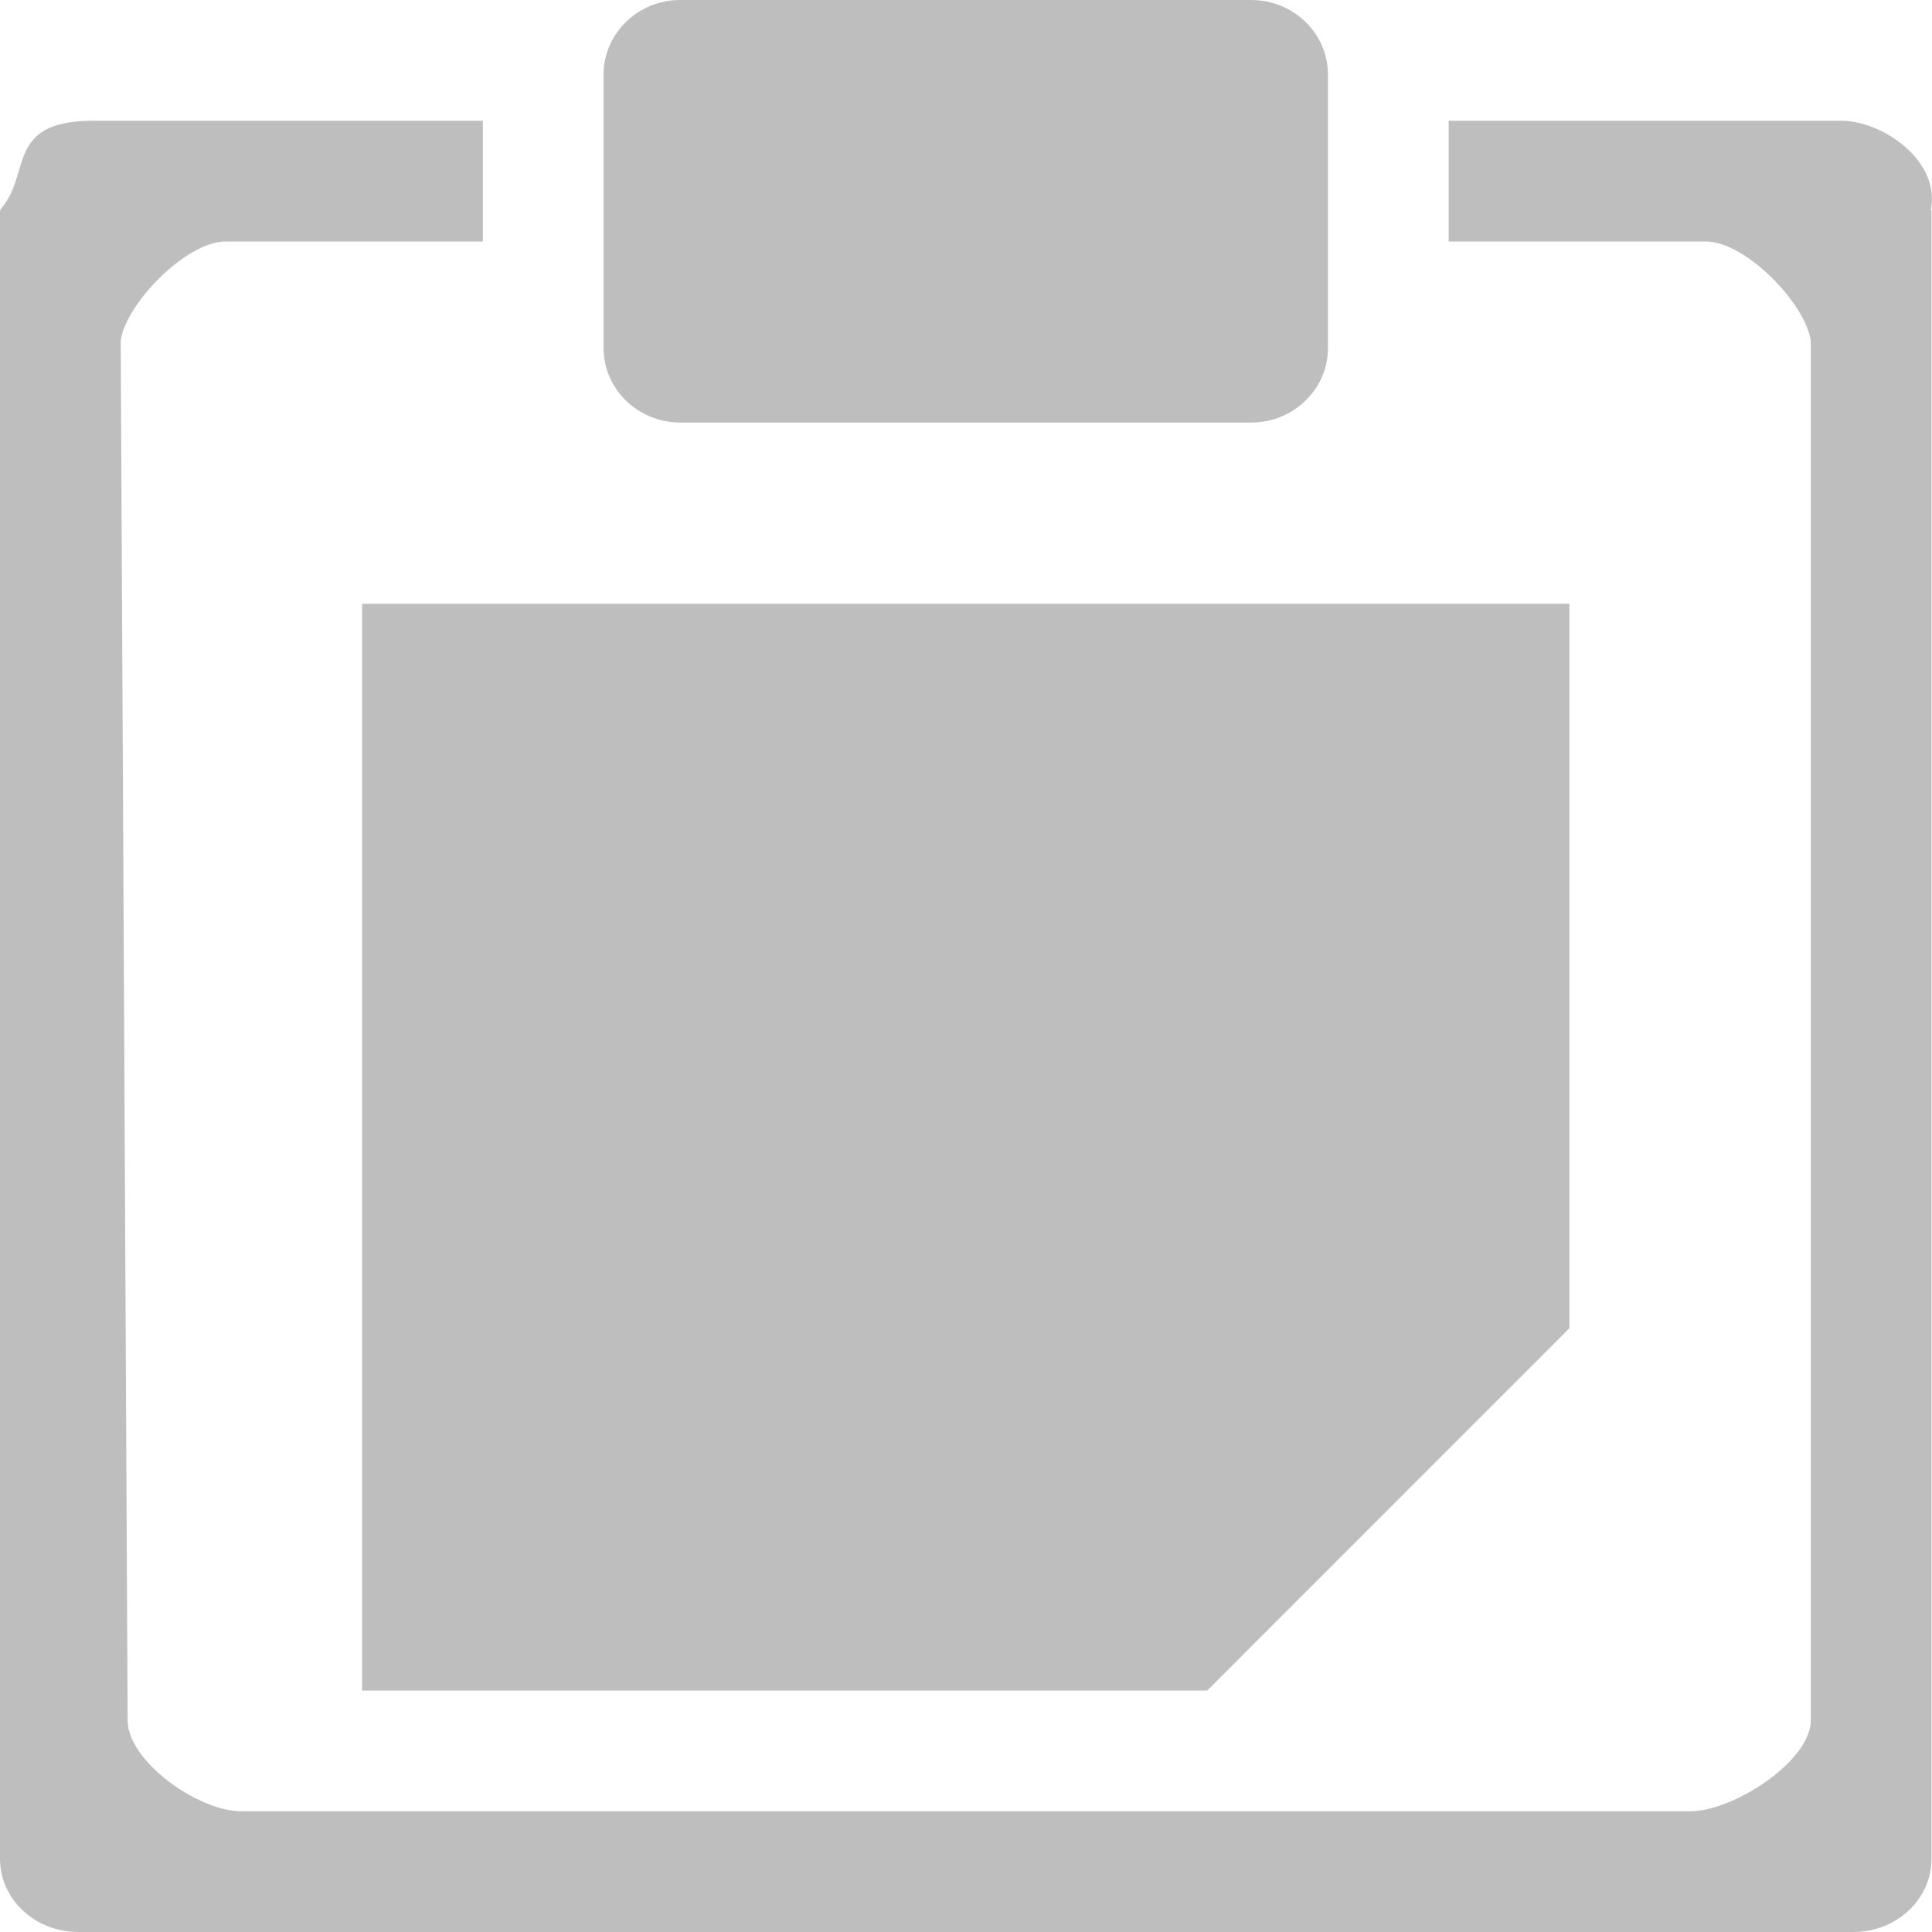
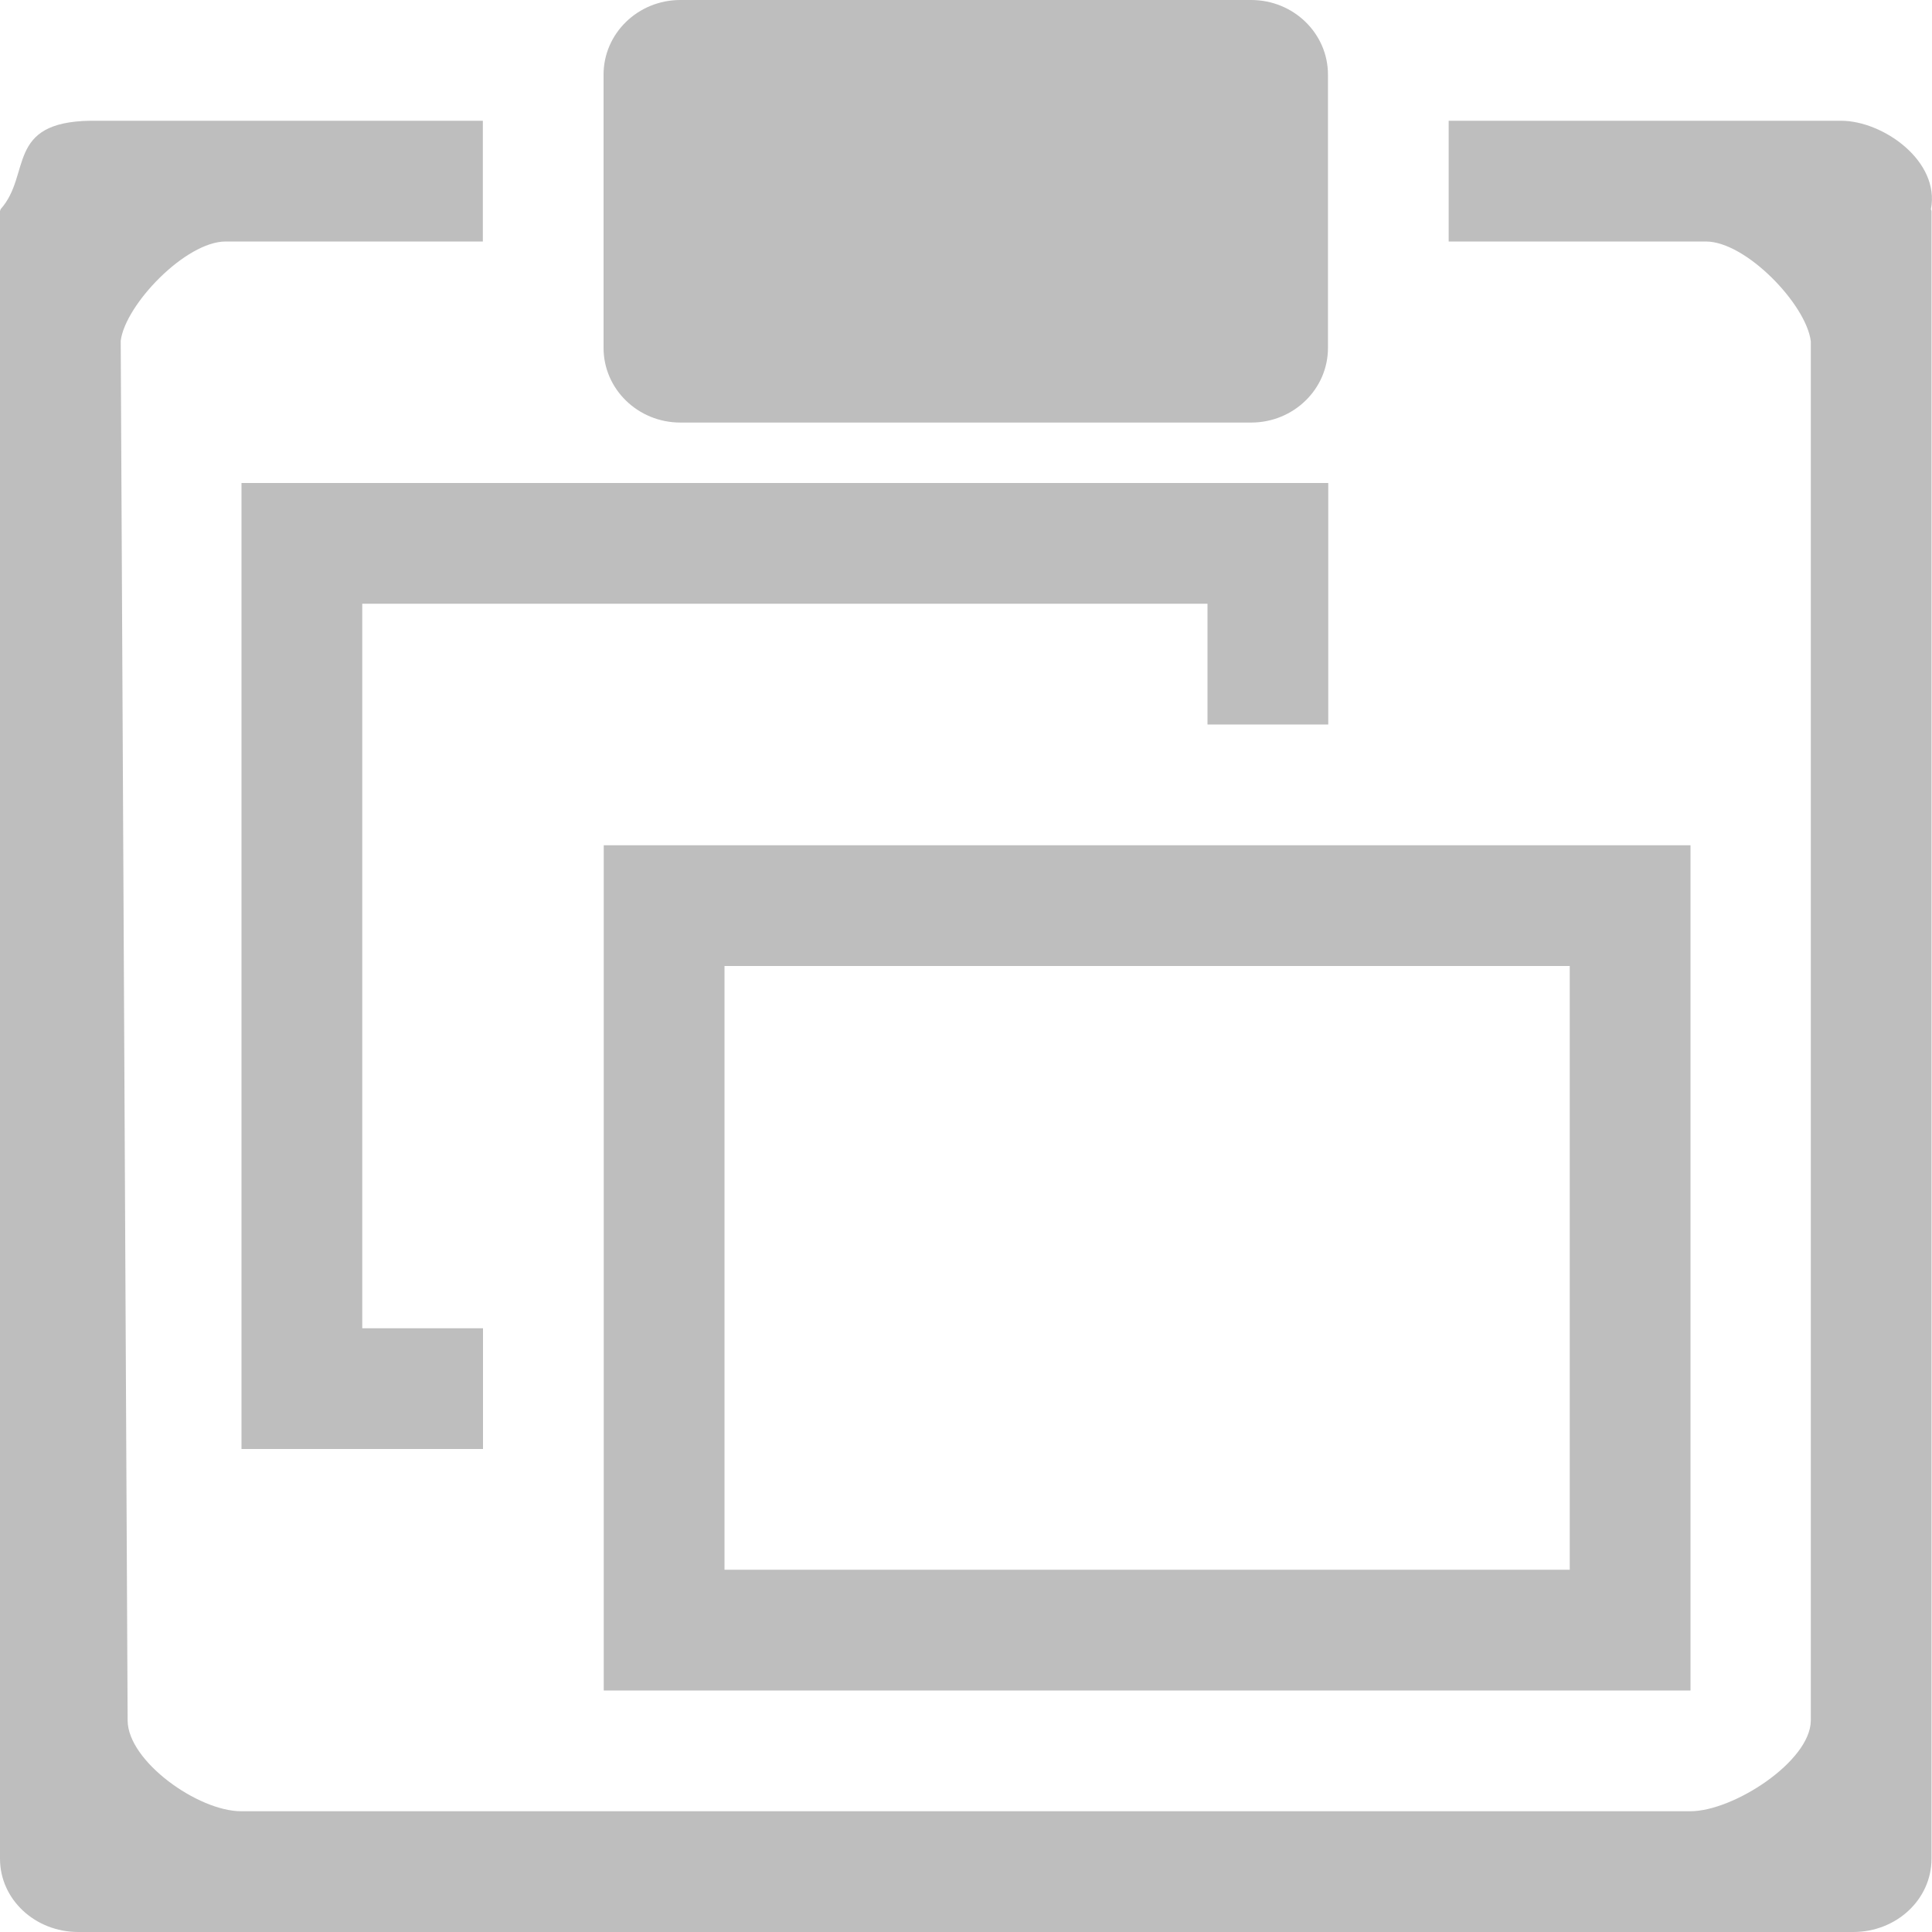
<svg xmlns="http://www.w3.org/2000/svg" xmlns:ns1="http://www.openswatchbook.org/uri/2009/osb" xmlns:xlink="http://www.w3.org/1999/xlink" viewBox="0 0 16 16" id="svg7384" height="16" width="16" version="1.1">
  <defs id="defs7386">
    <linearGradient ns1:paint="solid" id="linearGradient8074">
      <stop id="stop8072" offset="0" style="stop-color:#be00be;stop-opacity:1;" />
    </linearGradient>
    <linearGradient ns1:paint="solid" id="linearGradient7561">
      <stop id="stop7558" offset="0" style="stop-color:#a5a5a5;stop-opacity:1;" />
    </linearGradient>
    <linearGradient ns1:paint="solid" id="linearGradient7548">
      <stop id="stop7546" offset="0" style="stop-color:#ebebeb;stop-opacity:1;" />
    </linearGradient>
    <linearGradient ns1:paint="solid" id="linearGradient7542">
      <stop id="stop7538" offset="0" style="stop-color:#c9c9c9;stop-opacity:1;" />
    </linearGradient>
    <linearGradient gradientTransform="matrix(0,-735328.32,170712.69,0,2464326300,577972450)" ns1:paint="solid" id="linearGradient19282">
      <stop id="stop19284" offset="0" style="stop-color:#b4b4b4;stop-opacity:1;" />
    </linearGradient>
    <linearGradient gradientTransform="matrix(0.3468259,0,0,0.3062089,-113.3519,142.0385)" ns1:paint="solid" id="linearGradient19282-4">
      <stop id="stop19284-0" offset="0" style="stop-color:#bebebe;stop-opacity:1;" />
    </linearGradient>
    <linearGradient gradientTransform="translate(706.4526,-184.9729)" gradientUnits="userSpaceOnUse" y2="411.5" x2="-187" y1="411.5" x1="-200" id="linearGradient10150" xlink:href="#linearGradient19282-4" />
    <linearGradient gradientTransform="matrix(1.170131,0,0,0.984375,543.5872,-395.2233)" gradientUnits="userSpaceOnUse" y2="629" x2="51" y1="629" x1="44" id="linearGradient10152" xlink:href="#linearGradient19282-4" />
    <linearGradient gradientTransform="matrix(0.9829101,0,0,1.020833,457.6617,-410.389)" gradientUnits="userSpaceOnUse" y2="622.5" x2="50" y1="622.5" x1="45" id="linearGradient10154" xlink:href="#linearGradient19282-4" />
    <linearGradient gradientTransform="translate(465.4524,-401.9729)" gradientUnits="userSpaceOnUse" y2="622.04" x2="57" y1="622.04" x1="51.093" id="linearGradient10156" xlink:href="#linearGradient19282-4" />
    <linearGradient gradientTransform="matrix(-1,0,0,1,-693.3479,-184.9729)" gradientUnits="userSpaceOnUse" y2="411.5" x2="-187" y1="411.5" x1="-200" id="linearGradient10150-2" xlink:href="#linearGradient19282-4" />
+     <linearGradient gradientTransform="rotate(-180,-281.7303,3.239425)" gradientUnits="userSpaceOnUse" y2="172" x2="-165" y1="172" x1="-175" id="linearGradient10194" xlink:href="#linearGradient19282-4" />
+     <linearGradient gradientTransform="matrix(-0.9,0,0,-0.875,-289.7144,195.544)" gradientUnits="userSpaceOnUse" y2="385" x2="72" y1="385" x1="62" id="linearGradient10196" xlink:href="#linearGradient19282-4" />
  </defs>
  <rect style="fill:none;stroke:none;stroke-width:1" id="rect14038" width="15.997" height="16" x="-6.357422e-07" y="0" rx="0" />
  <g id="g4287" transform="matrix(1.220604,0,0,1.142857,0,-2.285714)">
    <rect ry="0.541" rx="0.521" y="2" x="4.095" height="3.062" width="4.915" id="rect6874" style="fill:url(#linearGradient10154);fill-opacity:1;stroke:none;stroke-width:1.002" />
-     <path id="path6973" d="M 2.457,6.375 V 14.25 H 8.191 L 10.648,11.625 V 6.375 Z" style="fill:url(#linearGradient10152);fill-opacity:1;stroke:none;stroke-width:1.073" />
    <path id="path6977" d="M 0.614,2.875 C 0.036,2.884 0.214,3.266 0.004,3.516 0.004,3.521 0,3.526 0,3.531 v 11.938 C 0,15.763 0.237,16 0.531,16 H 0.637 12.469 12.574 c 0.294,0 0.531,-0.237 0.531,-0.531 V 3.531 c 0,-0.006 -0.004,-0.01 -0.004,-0.016 C 13.164,3.167 12.776,2.875 12.491,2.875 H 9.829 v 0.875 h 1.745 c 0.273,0 0.682,0.458 0.712,0.723 V 14.469 c -0.003,0.294 -0.524,0.656 -0.818,0.656 H 1.637 c -0.294,0 -0.768,-0.362 -0.771,-0.656 l -0.047,-10 C 0.851,4.206 1.26,3.75 1.531,3.75 H 3.276 V 2.875 Z" style="fill:url(#linearGradient10150);fill-opacity:1;stroke:none" />
  </g>
+   <path style="fill:url(#linearGradient10196);fill-opacity:1;stroke:none;stroke-width:0.887" d="M 14,14 V 7 H 5 v 7 z M 13,13 H 6 V 8 h 7 z" id="rect4993" />
+   <path style="fill:url(#linearGradient10194);fill-opacity:1;stroke:none" d="M 4,12 V 11 H 3 V 5 h 7 v 1 h 1 V 4 H 2 v 8 z" id="path4998" />
</svg>
